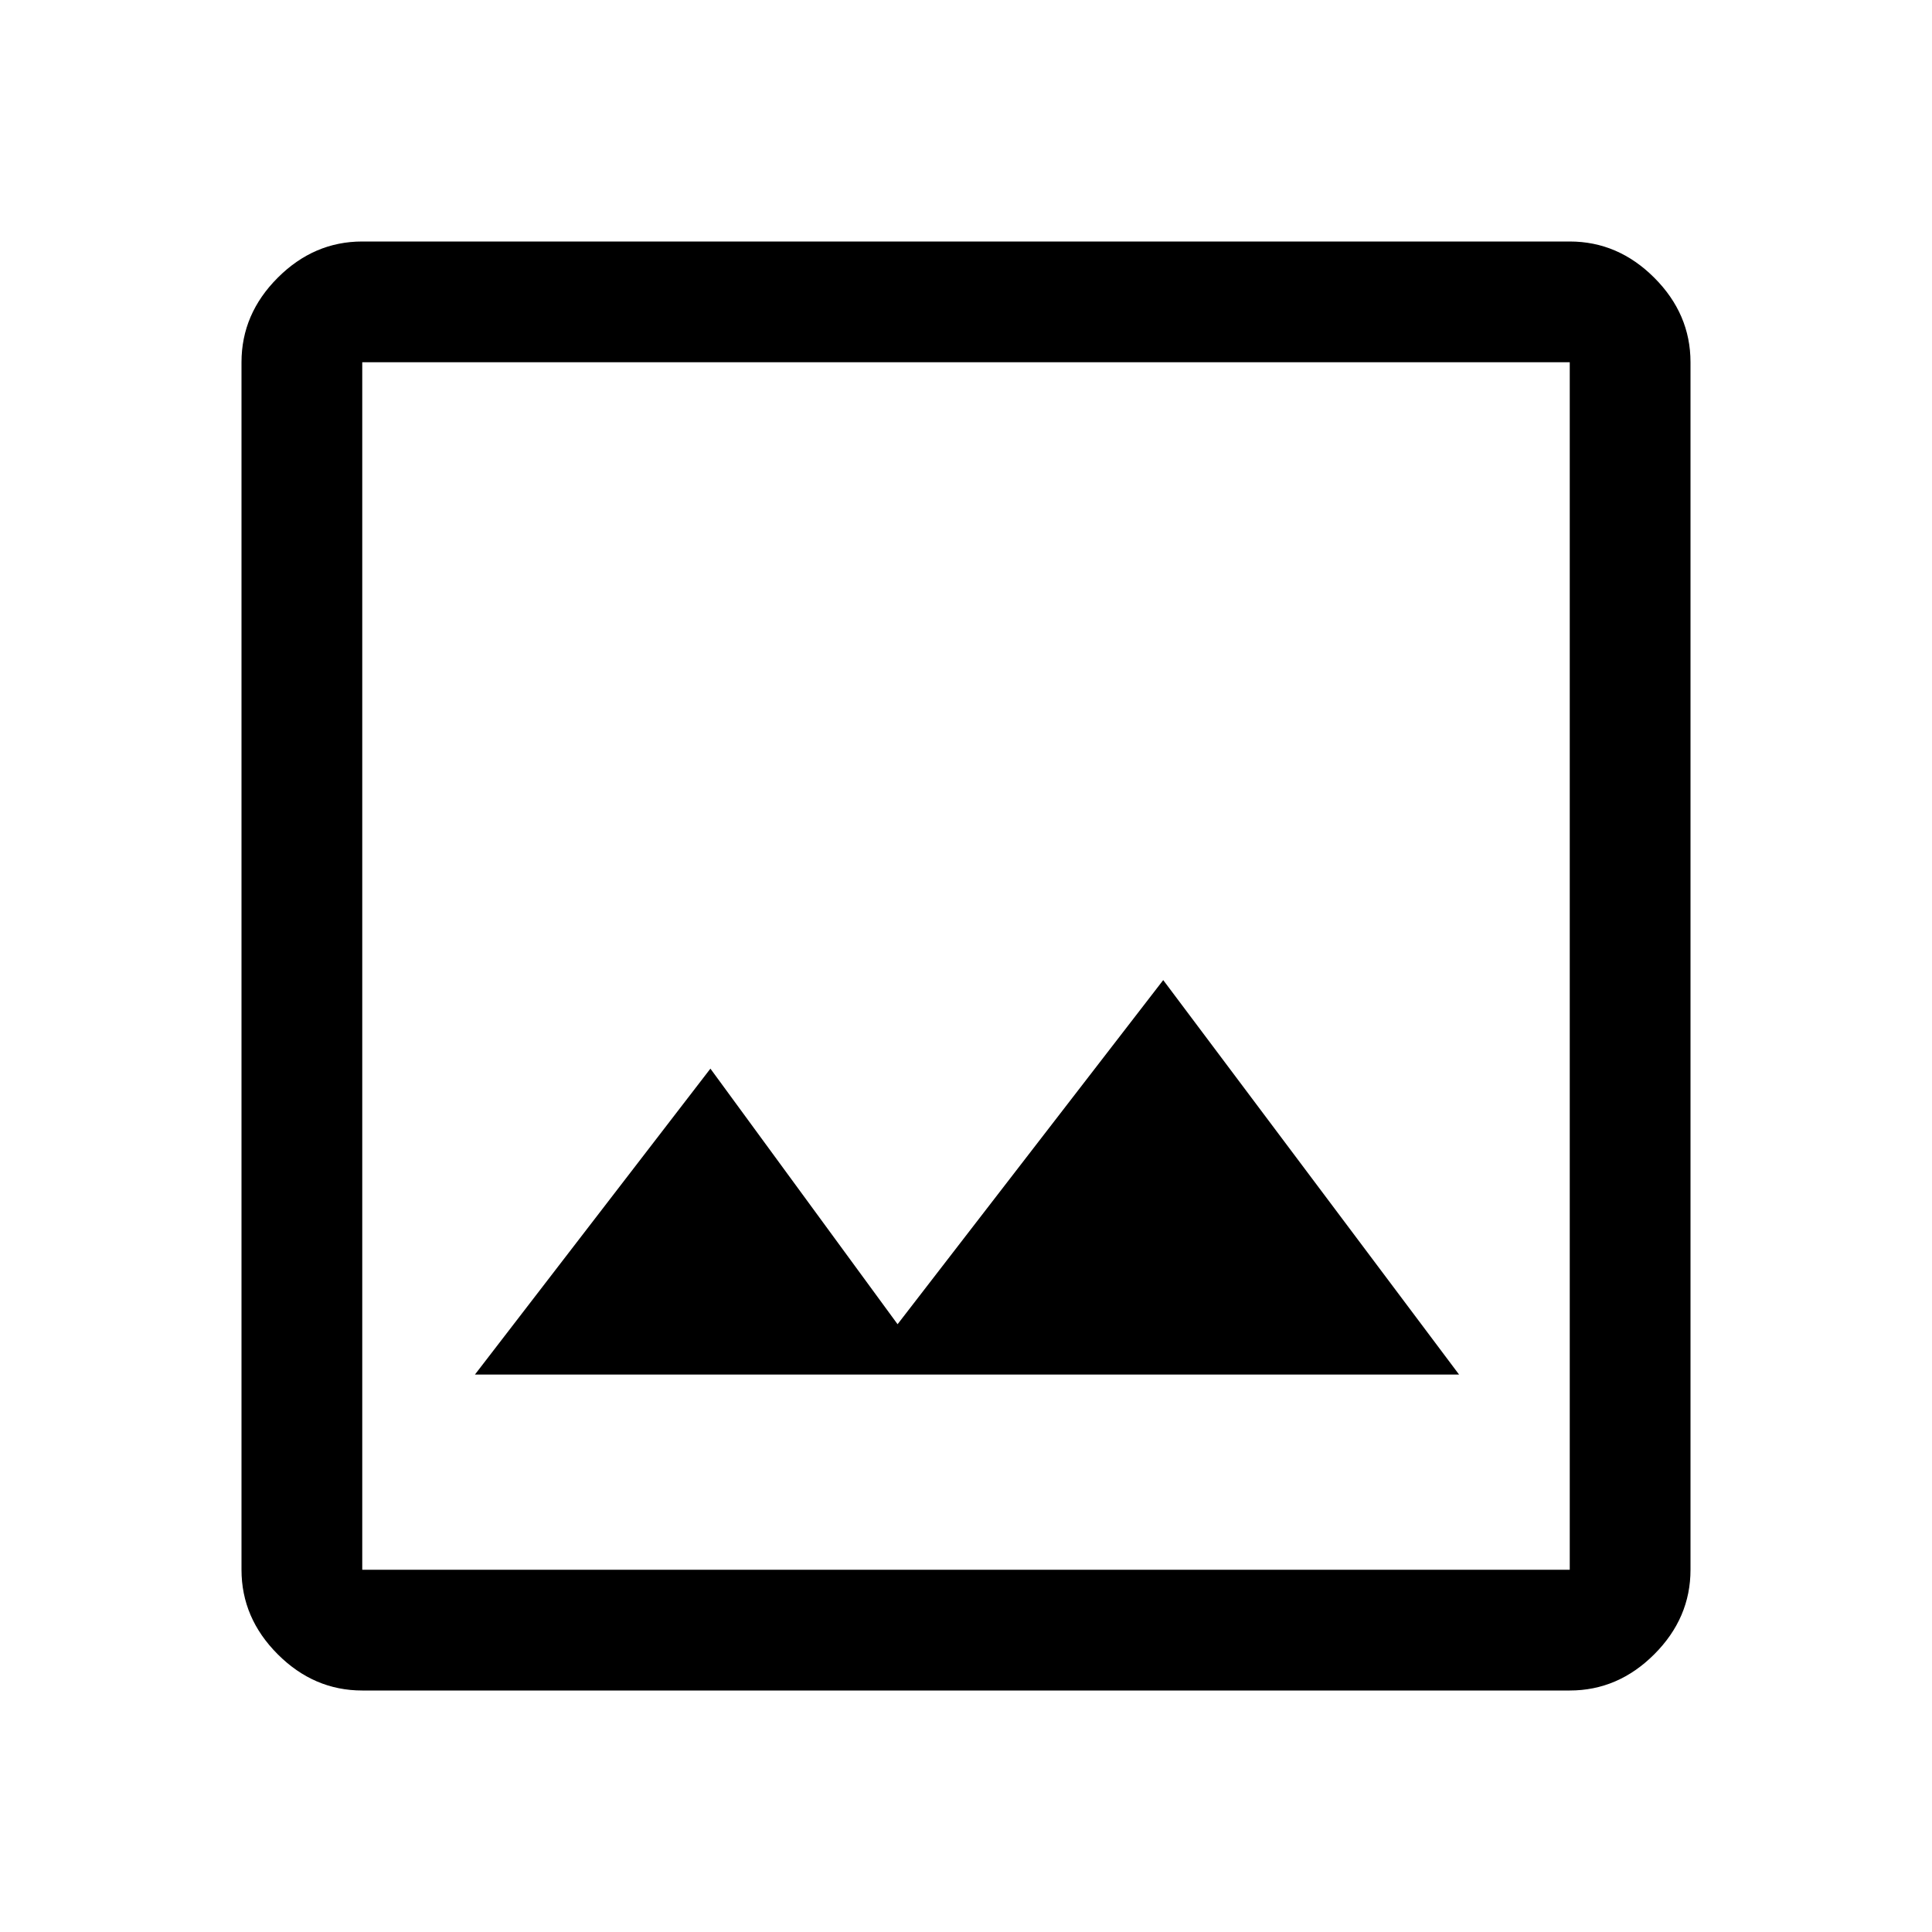
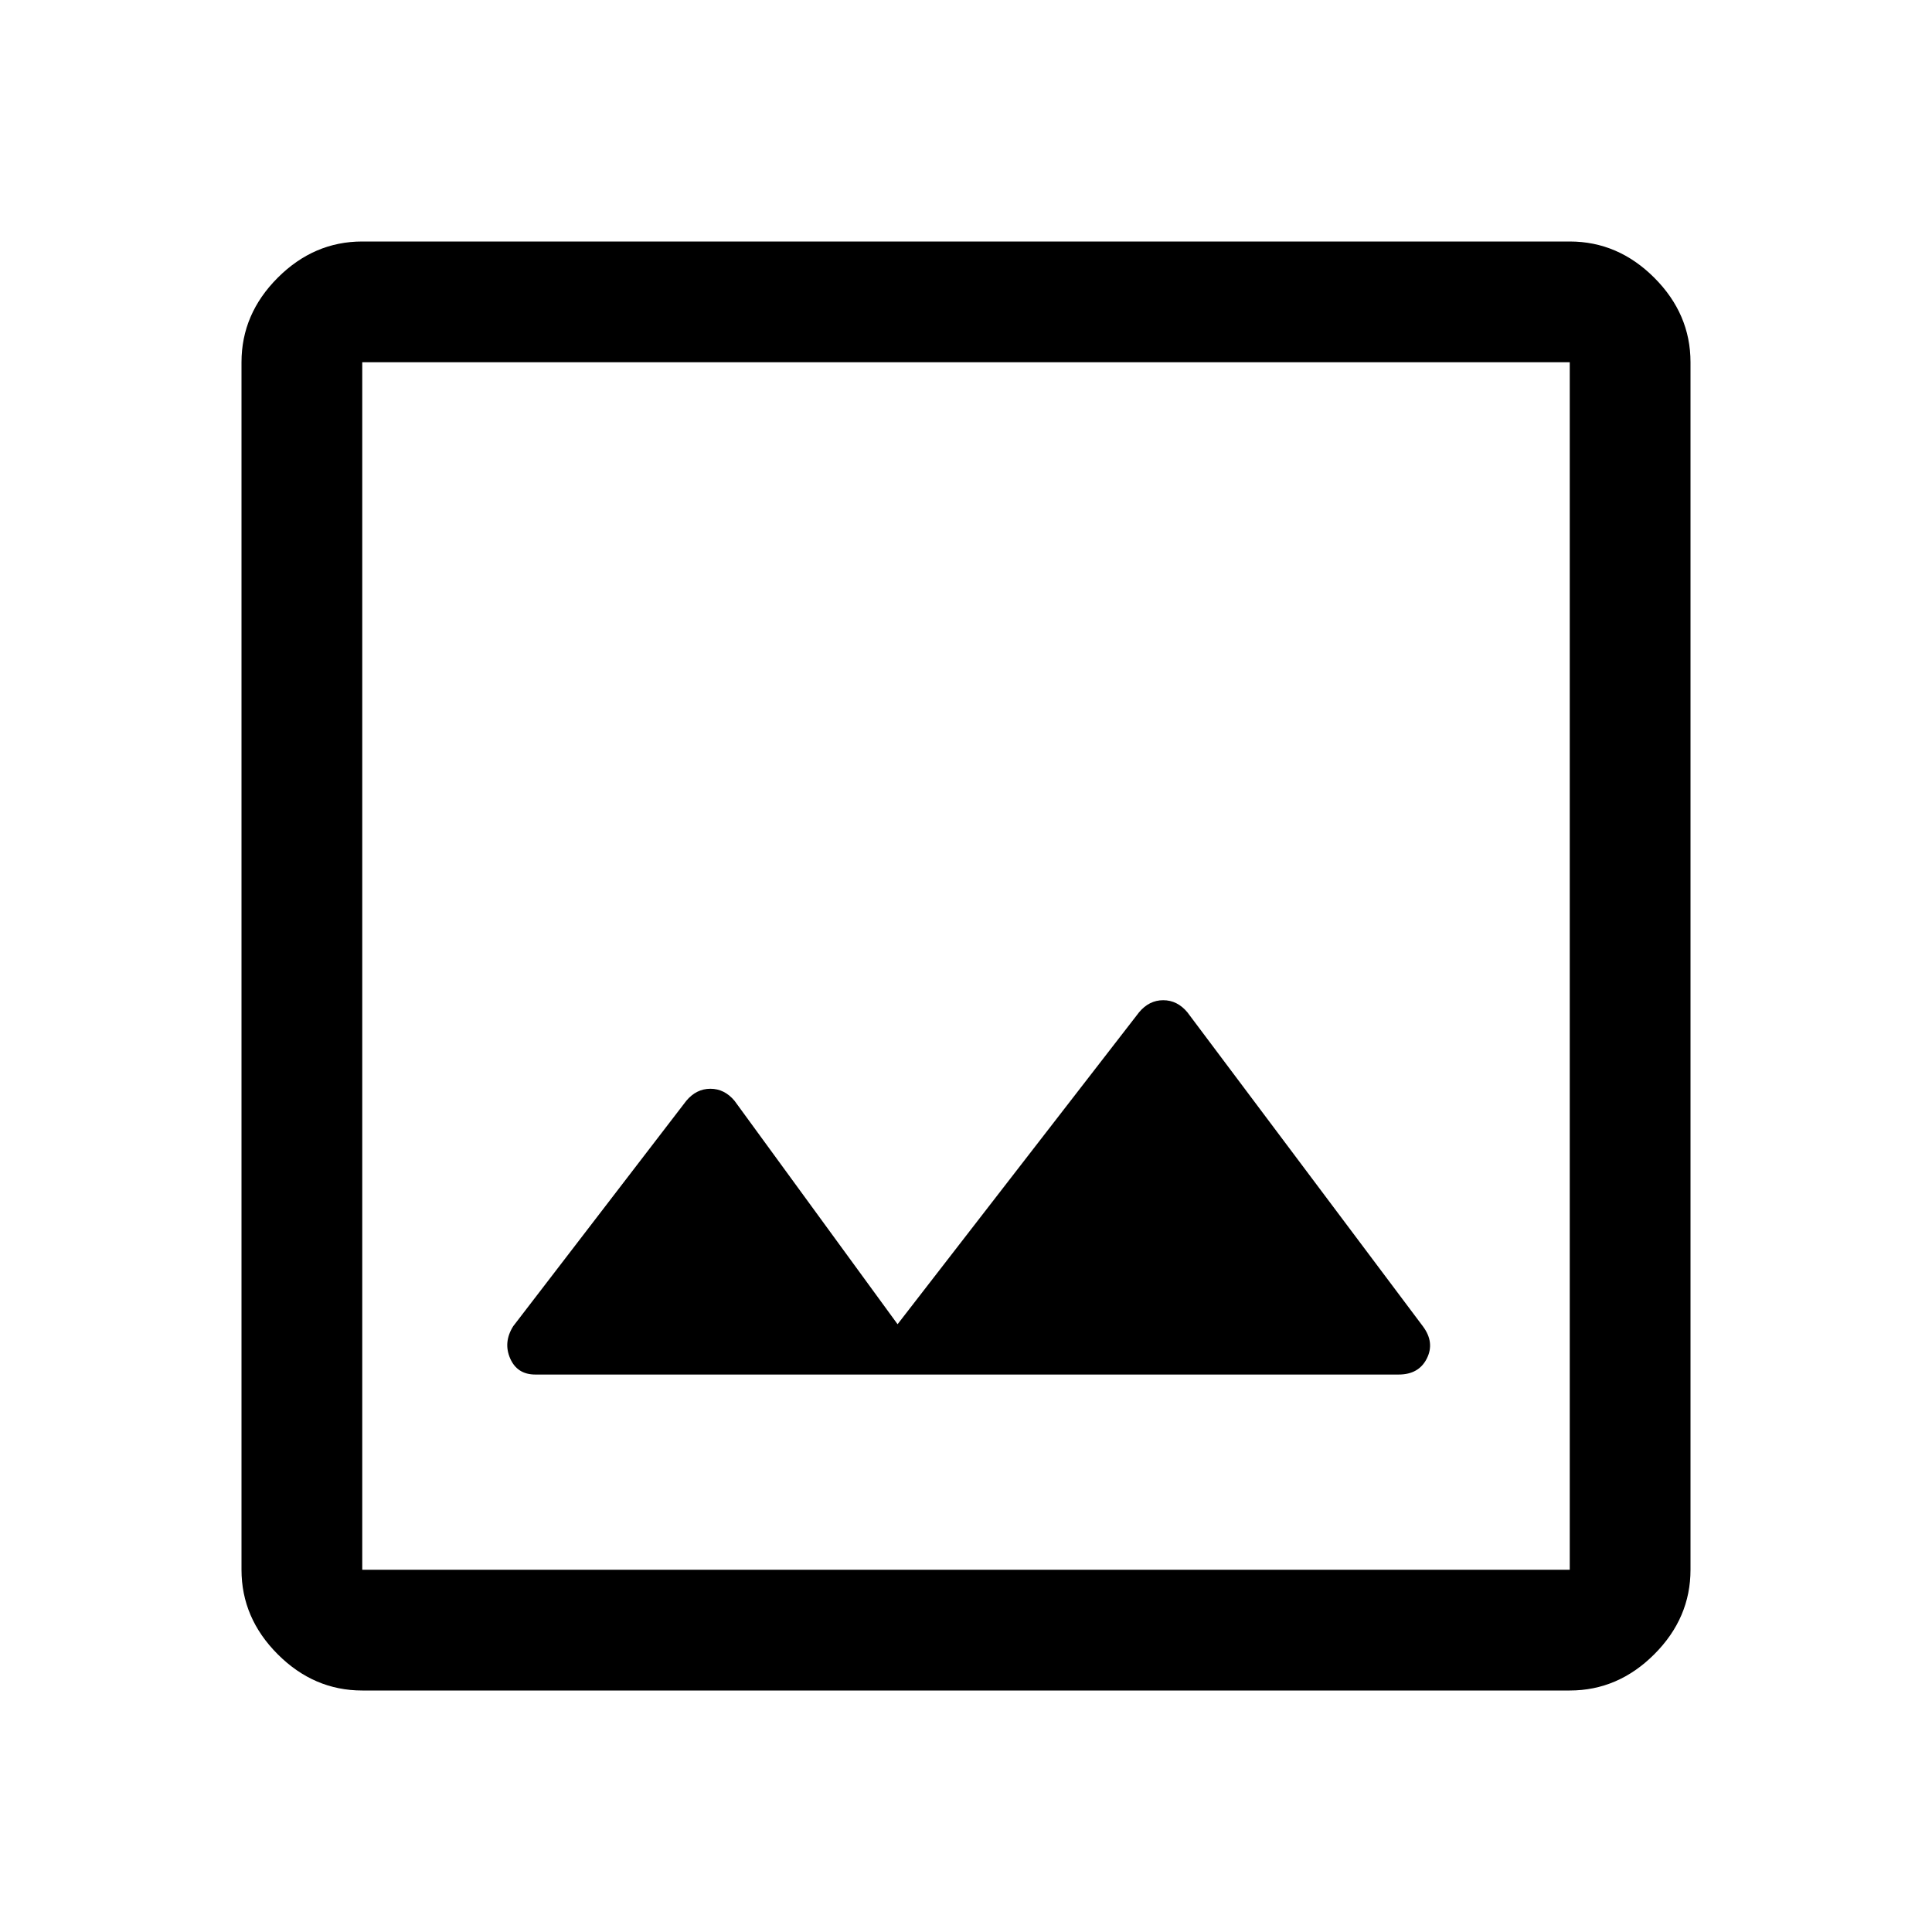
<svg xmlns="http://www.w3.org/2000/svg" height="48" width="48">
-   <path d="M9 42q-1.2 0-2.1-.9Q6 40.2 6 39V9q0-1.2.9-2.1Q7.8 6 9 6h30q1.2 0 2.1.9.9.9.9 2.1v30q0 1.2-.9 2.1-.9.9-2.1.9Zm0-3h30V9H9v30Zm2.8-4.85h24.45l-7.35-9.8-6.6 8.55-4.65-6.35ZM9 39V9v30Z" />
+   <path d="M13.3 34.15h21.45q.5 0 .7-.4.2-.4-.1-.8l-5.85-7.8q-.25-.3-.6-.3t-.6.3l-6 7.75-4.05-5.55q-.25-.3-.6-.3t-.6.3l-4.3 5.6q-.25.4-.075.8t.625.4ZM9 42q-1.2 0-2.1-.9Q6 40.2 6 39V9q0-1.2.9-2.1Q7.8 6 9 6h30q1.2 0 2.1.9.9.9.9 2.1v30q0 1.2-.9 2.1-.9.9-2.1.9Zm0-3h30V9H9v30ZM9 9v30V9Z" />
</svg>
